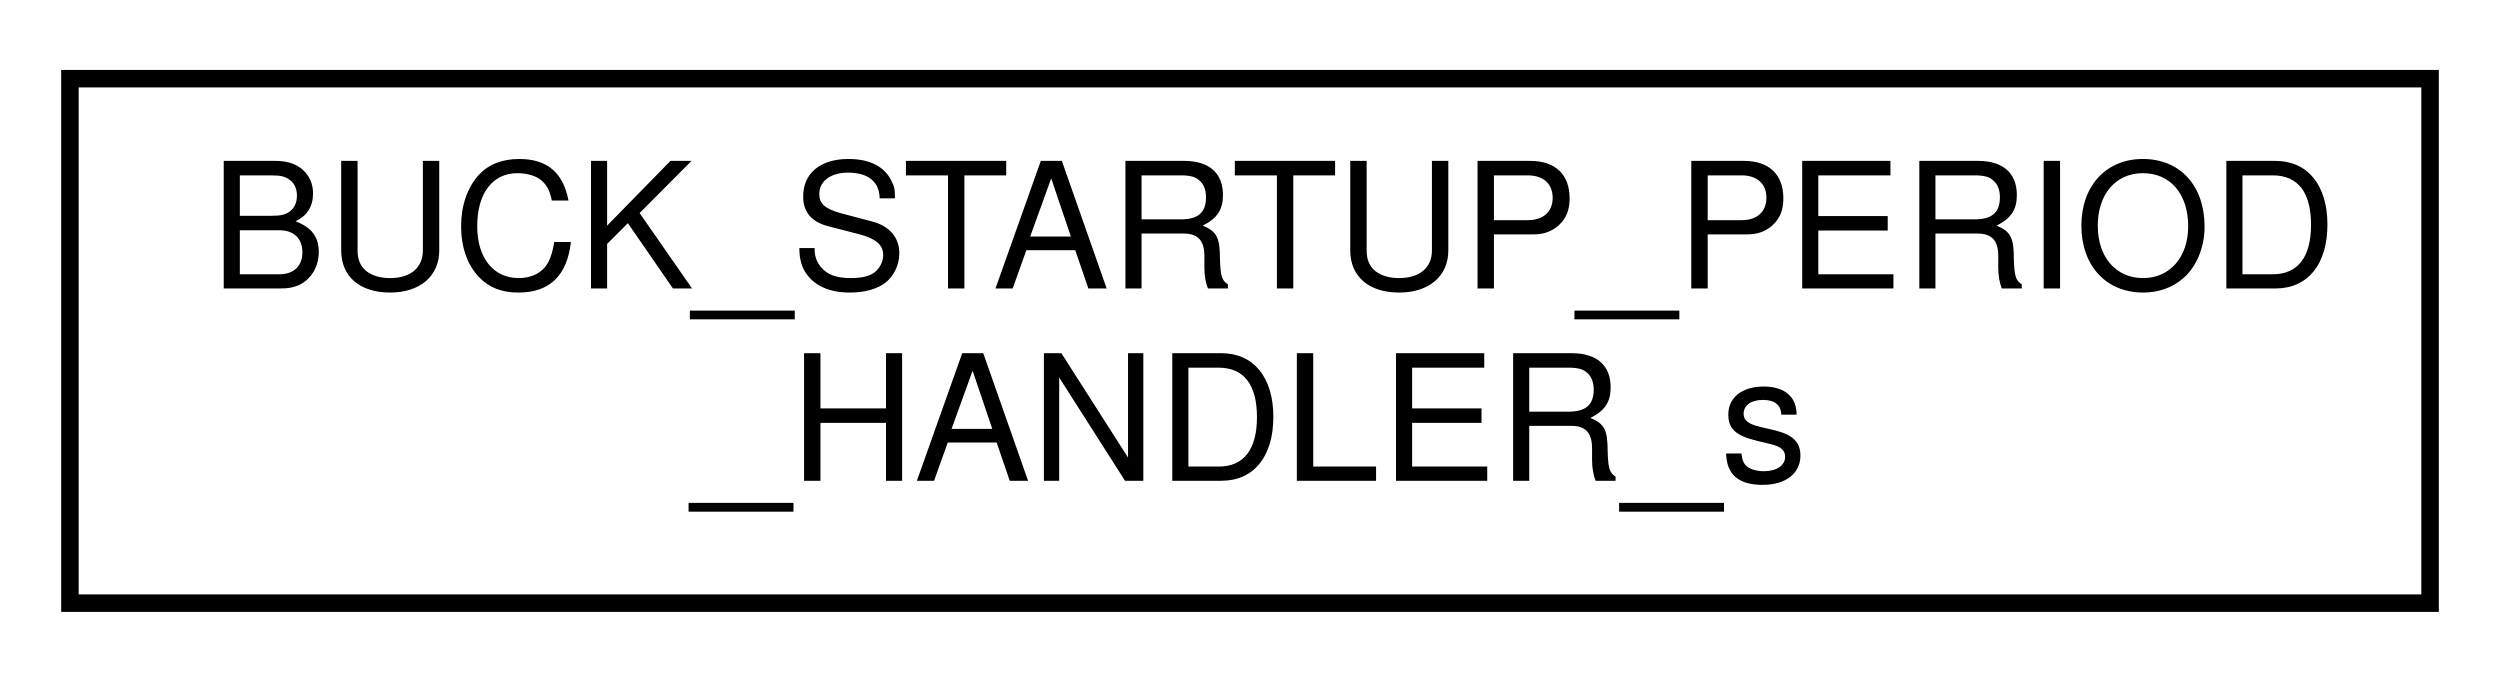
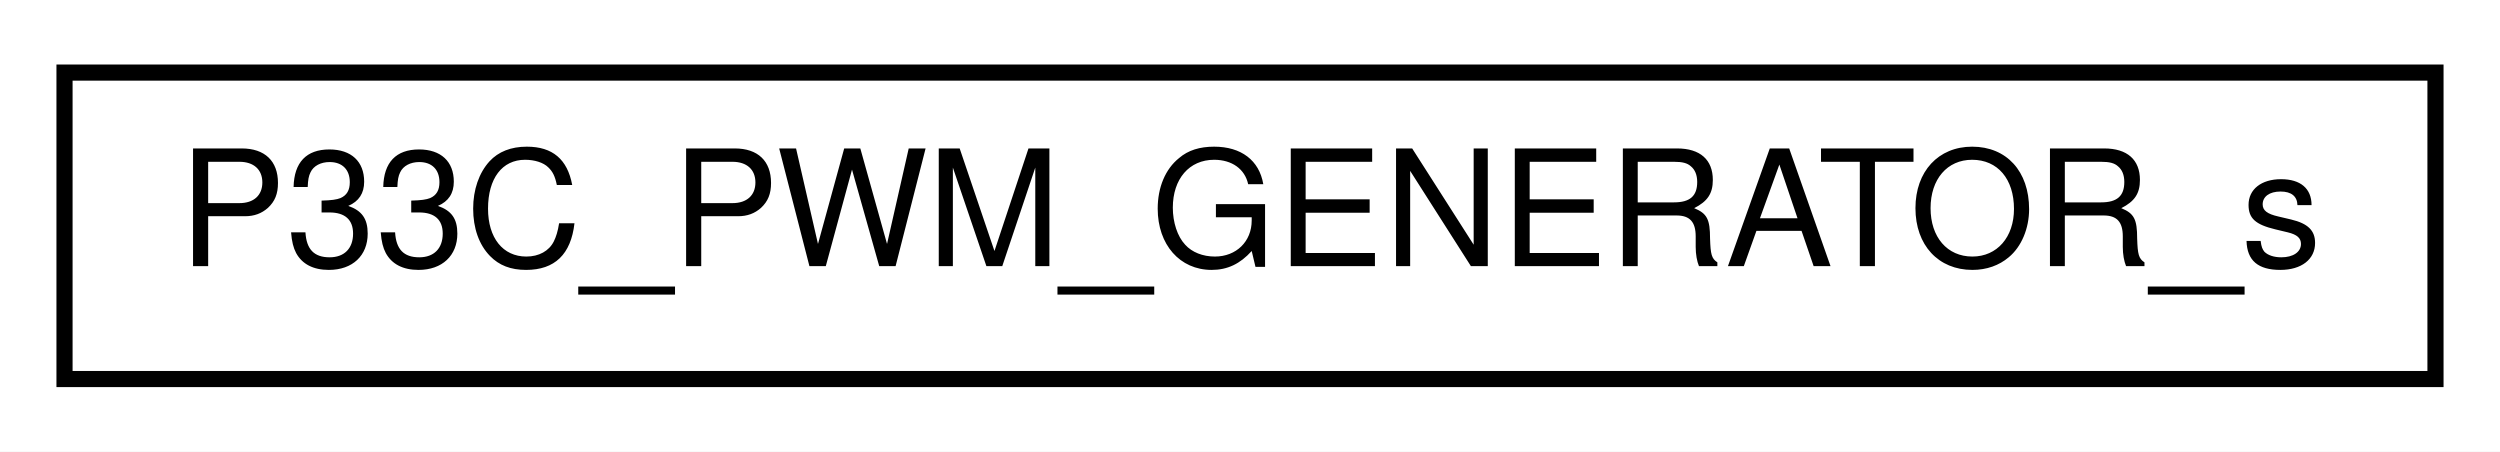
- <svg xmlns="http://www.w3.org/2000/svg" xmlns:xlink="http://www.w3.org/1999/xlink" width="143pt" height="39pt" viewBox="0.00 0.00 143.00 39.00">
-   <g id="graph0" class="graph" transform="scale(1 1) rotate(0) translate(4 35)">
-     <polygon fill="white" stroke="transparent" points="-4,4 -4,-35 139,-35 139,4 -4,4" />
+ <svg xmlns="http://www.w3.org/2000/svg" xmlns:xlink="http://www.w3.org/1999/xlink" width="155pt" height="28pt" viewBox="0.00 0.00 155.00 28.00">
+   <g id="graph0" class="graph" transform="scale(1 1) rotate(0) translate(4 24)">
+     <polygon fill="white" stroke="transparent" points="-4,4 -4,-24 151,-24 151,4 -4,4" />
    <g id="node1" class="node">
      <g id="a_node1">
-         <a xlink:href="struct_b_u_c_k___s_t_a_r_t_u_p___p_e_r_i_o_d___h_a_n_d_l_e_r__s.html" target="_top" xlink:title=" ">
-           <polygon fill="white" stroke="black" points="0,-0.5 0,-30.5 135,-30.5 135,-0.5 0,-0.5" />
-           <text text-anchor="start" x="8" y="-18.5" font-family="Helvetica,sans-Serif" font-size="10.00">BUCK_STARTUP_PERIOD</text>
-           <text text-anchor="middle" x="67.5" y="-7.5" font-family="Helvetica,sans-Serif" font-size="10.00">_HANDLER_s</text>
+         <a xlink:href="a01063.html" target="_top" xlink:title=" ">
+           <polygon fill="white" stroke="black" points="0,-0.5 0,-19.5 147,-19.5 147,-0.5 0,-0.5" />
+           <text text-anchor="middle" x="73.5" y="-7.5" font-family="Helvetica,sans-Serif" font-size="10.00">P33C_PWM_GENERATOR_s</text>
        </a>
      </g>
    </g>
  </g>
</svg>
